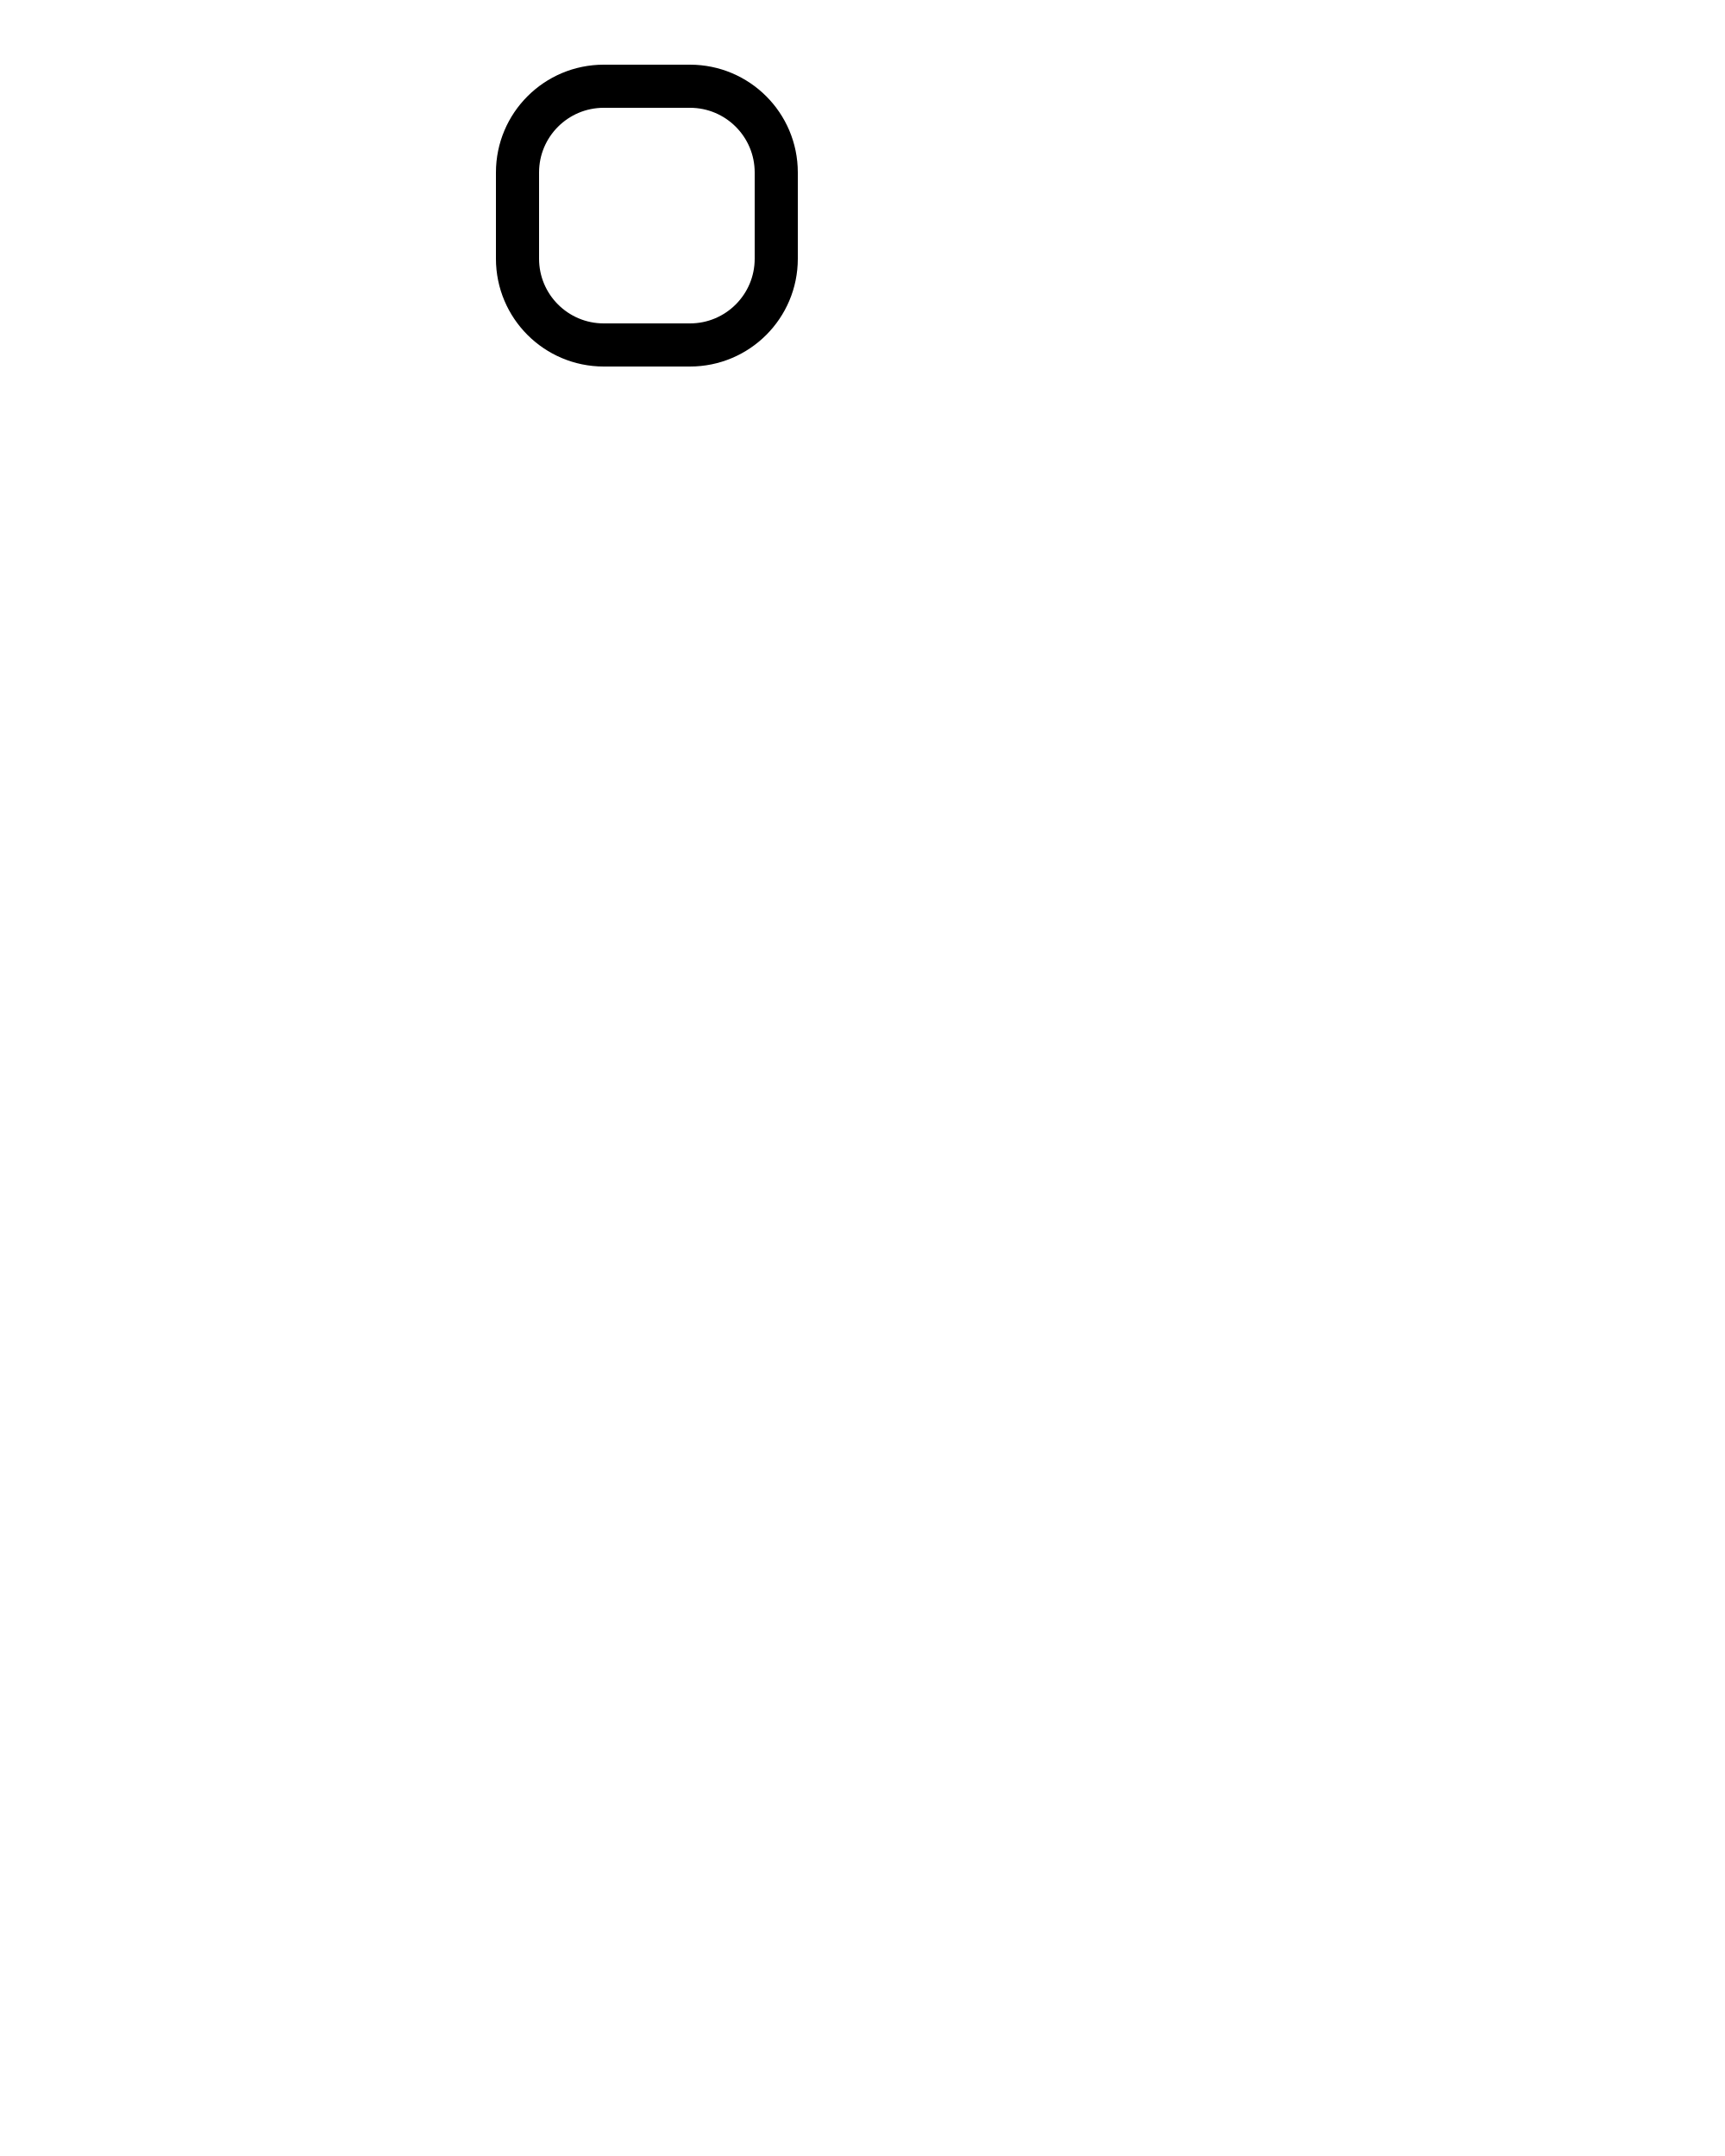
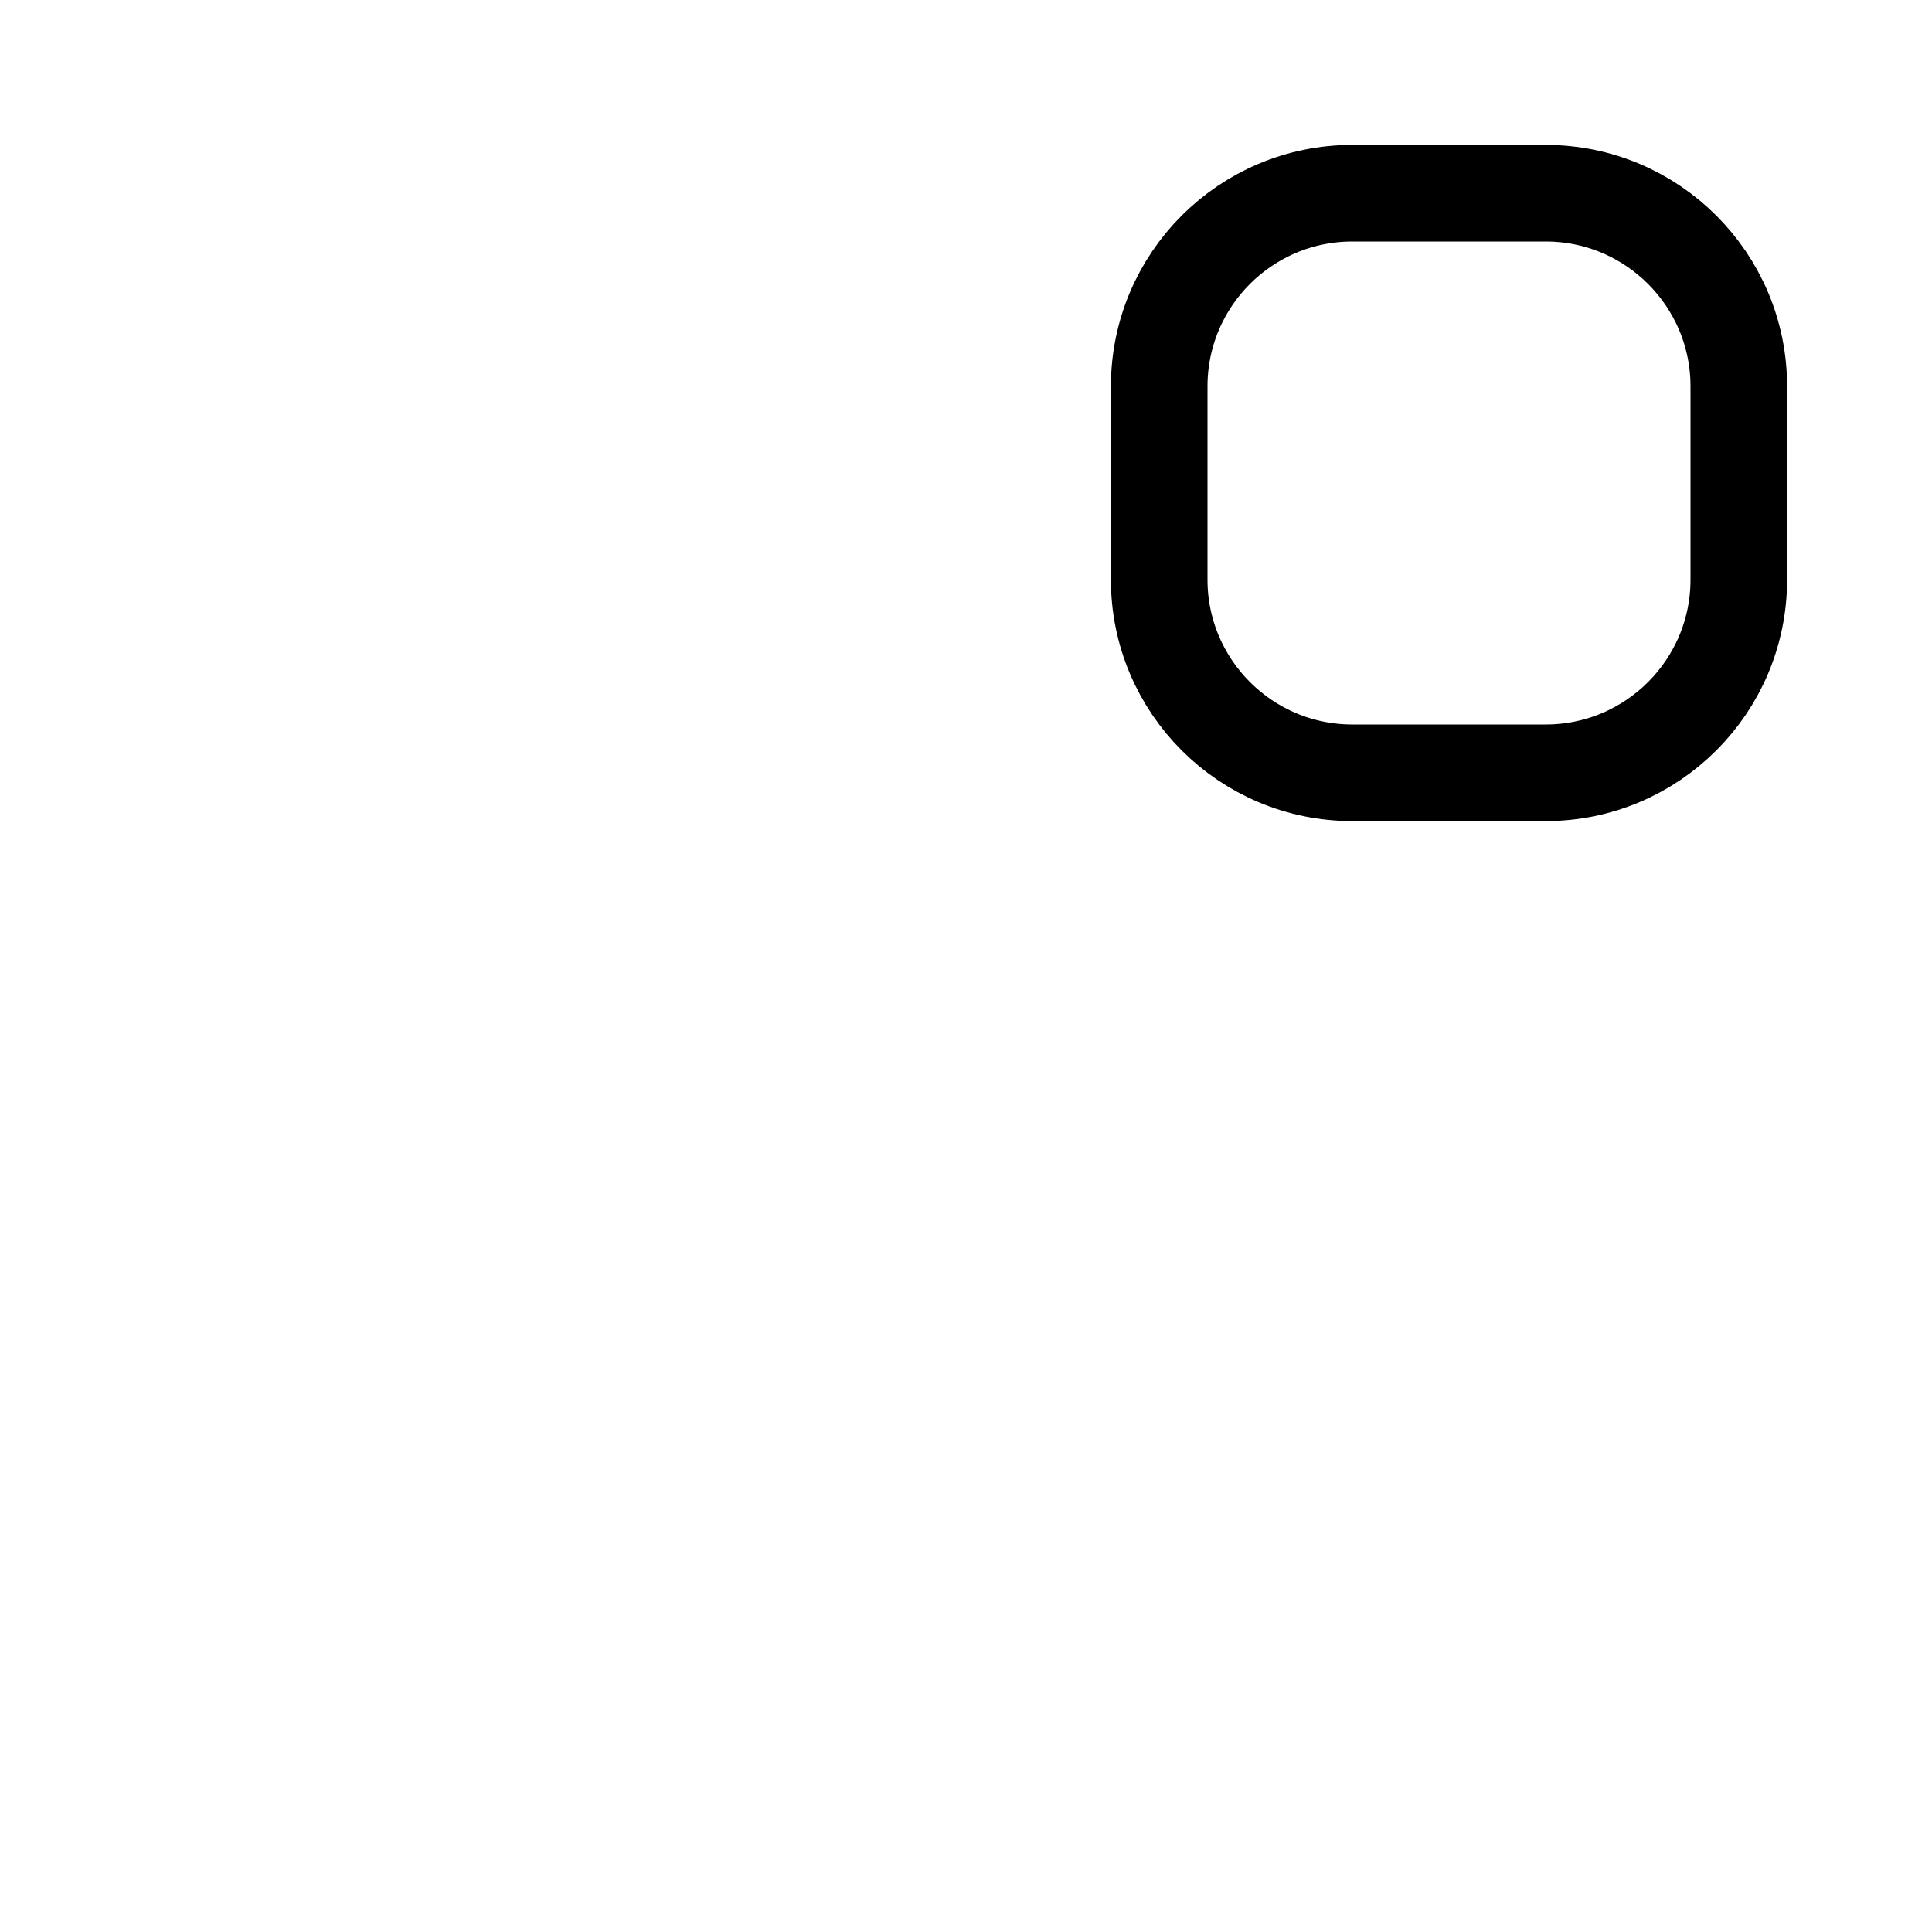
- <svg xmlns="http://www.w3.org/2000/svg" width="200" height="250" version="1.1">
+ <svg xmlns="http://www.w3.org/2000/svg" version="1.1" x="0px" y="0px" viewBox="0 0 100 100" enable-background="new 0 0 100 100" xml:space="preserve">
  <rect x="60" y="10" rx="10" ry="10" width="30" height="30" stroke="black" fill="transparent" stroke-width="5" />
</svg>
